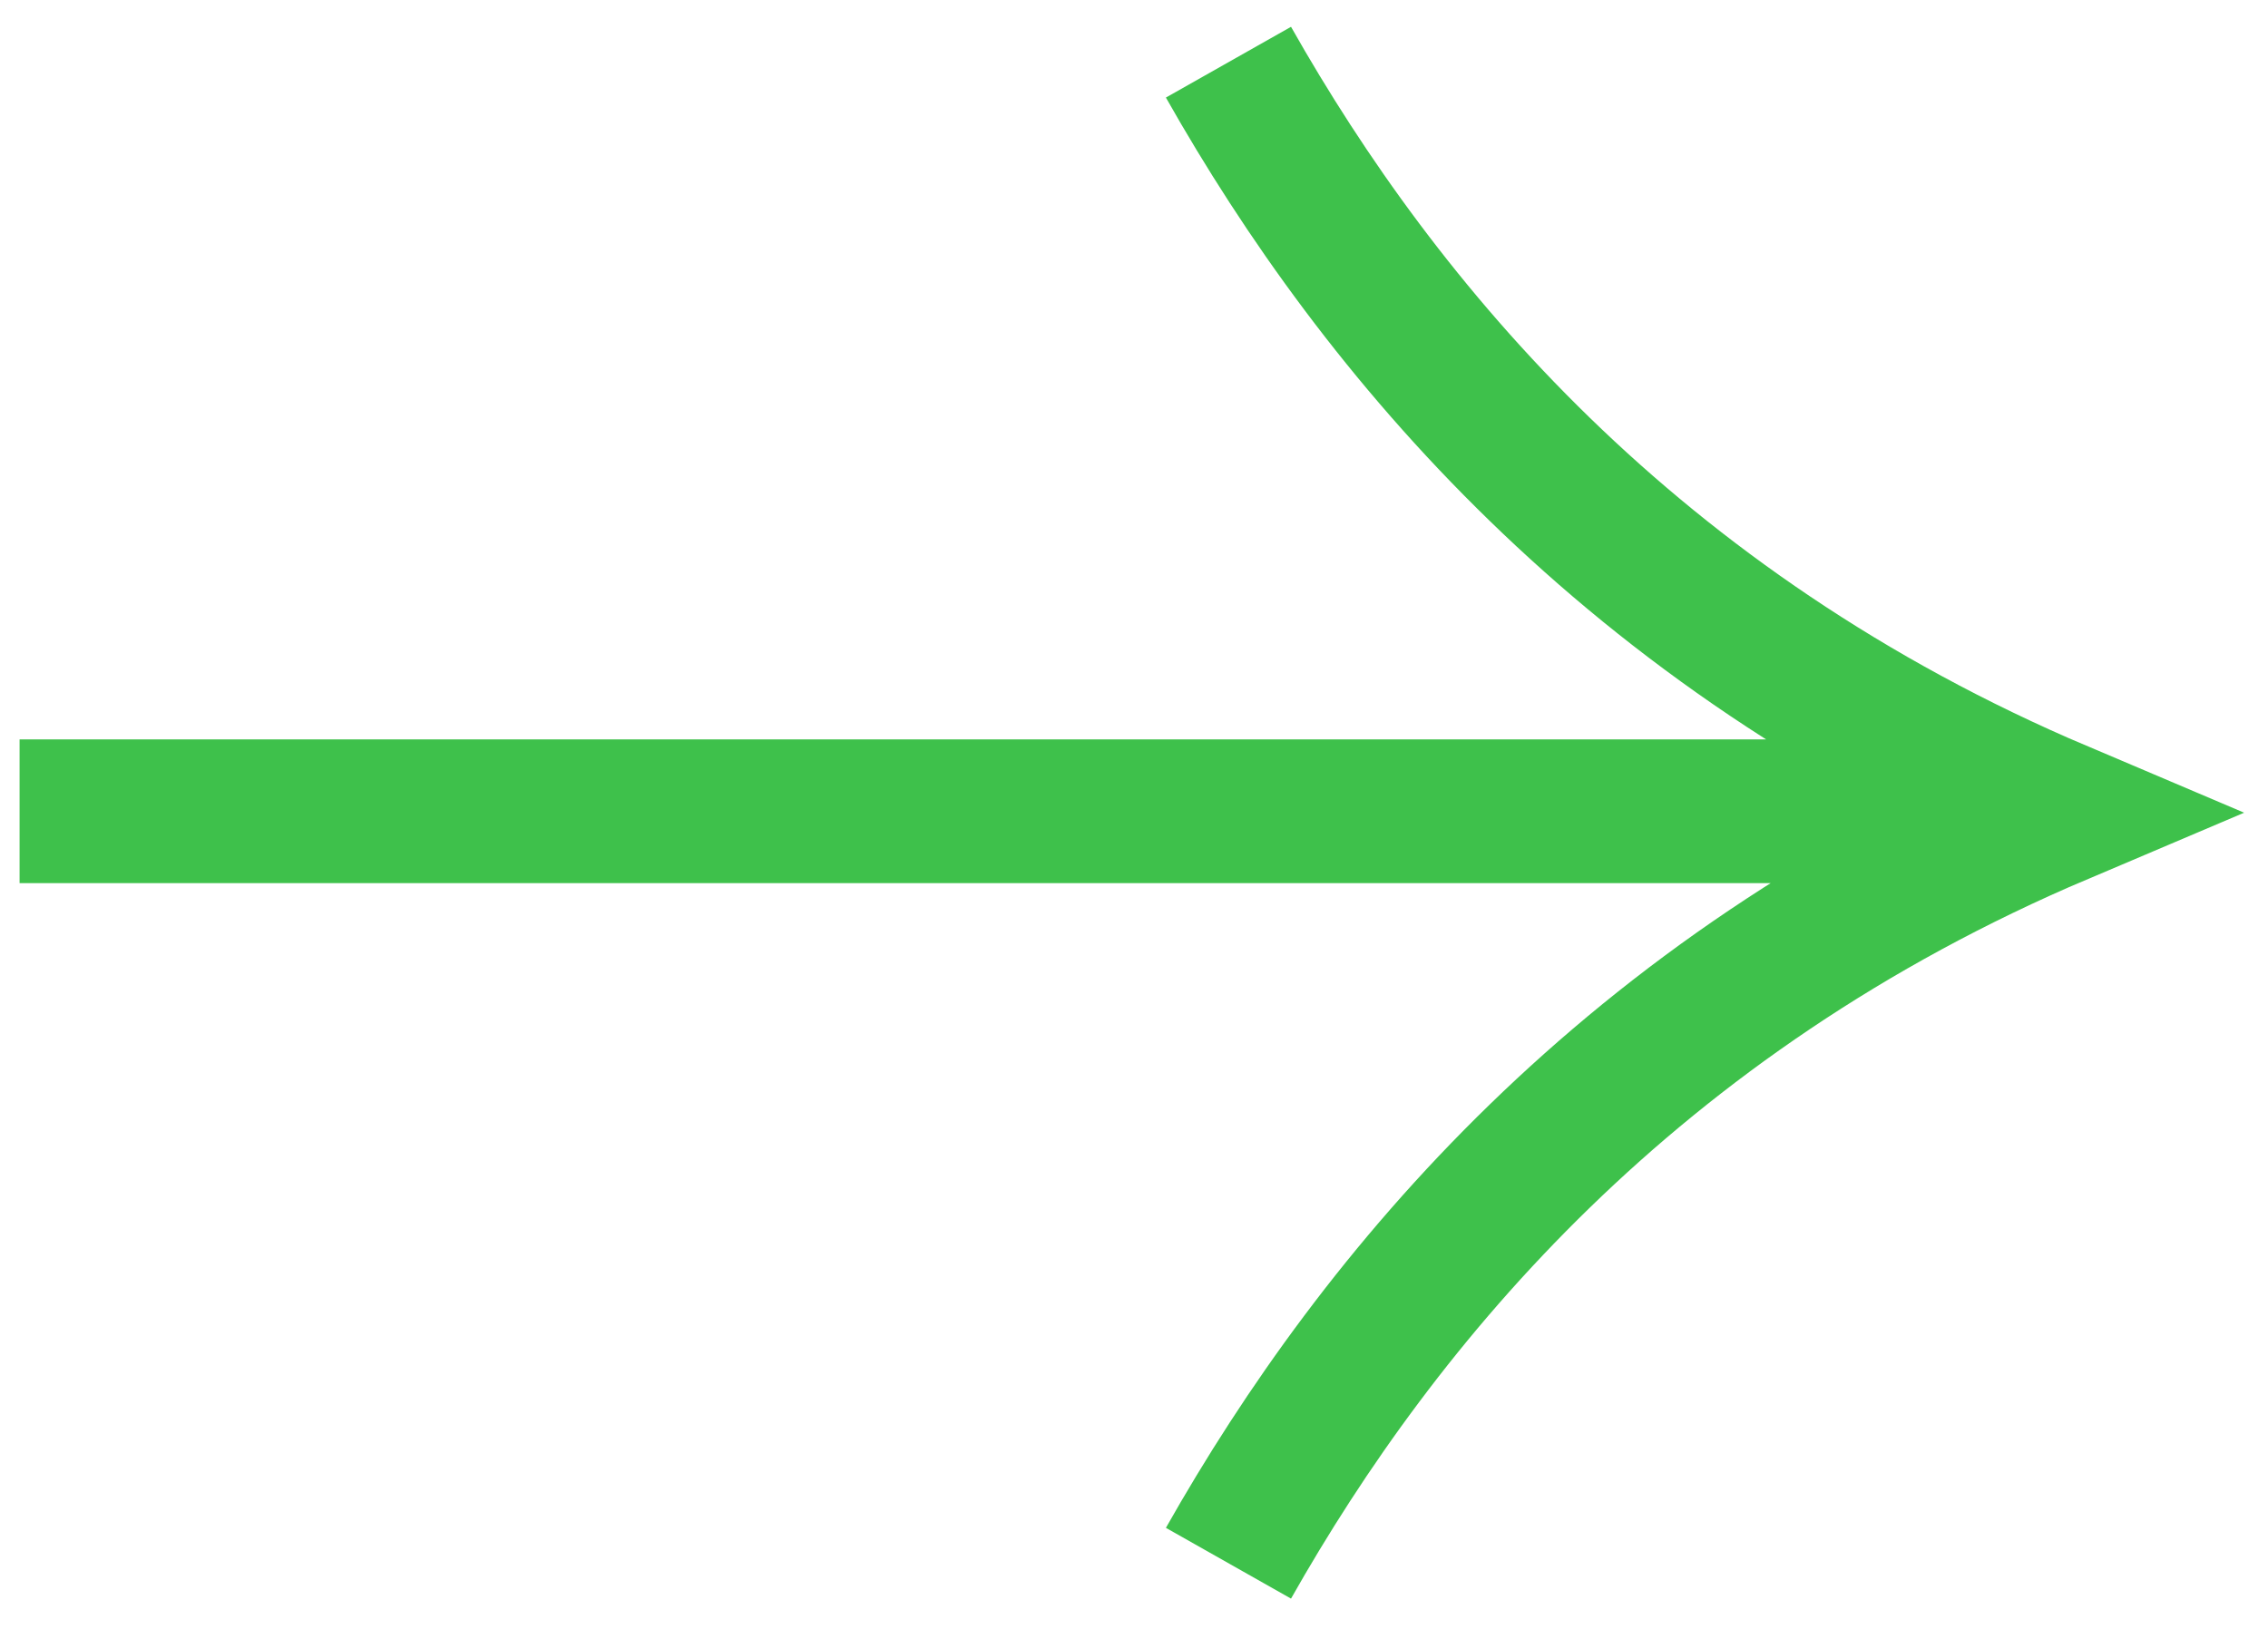
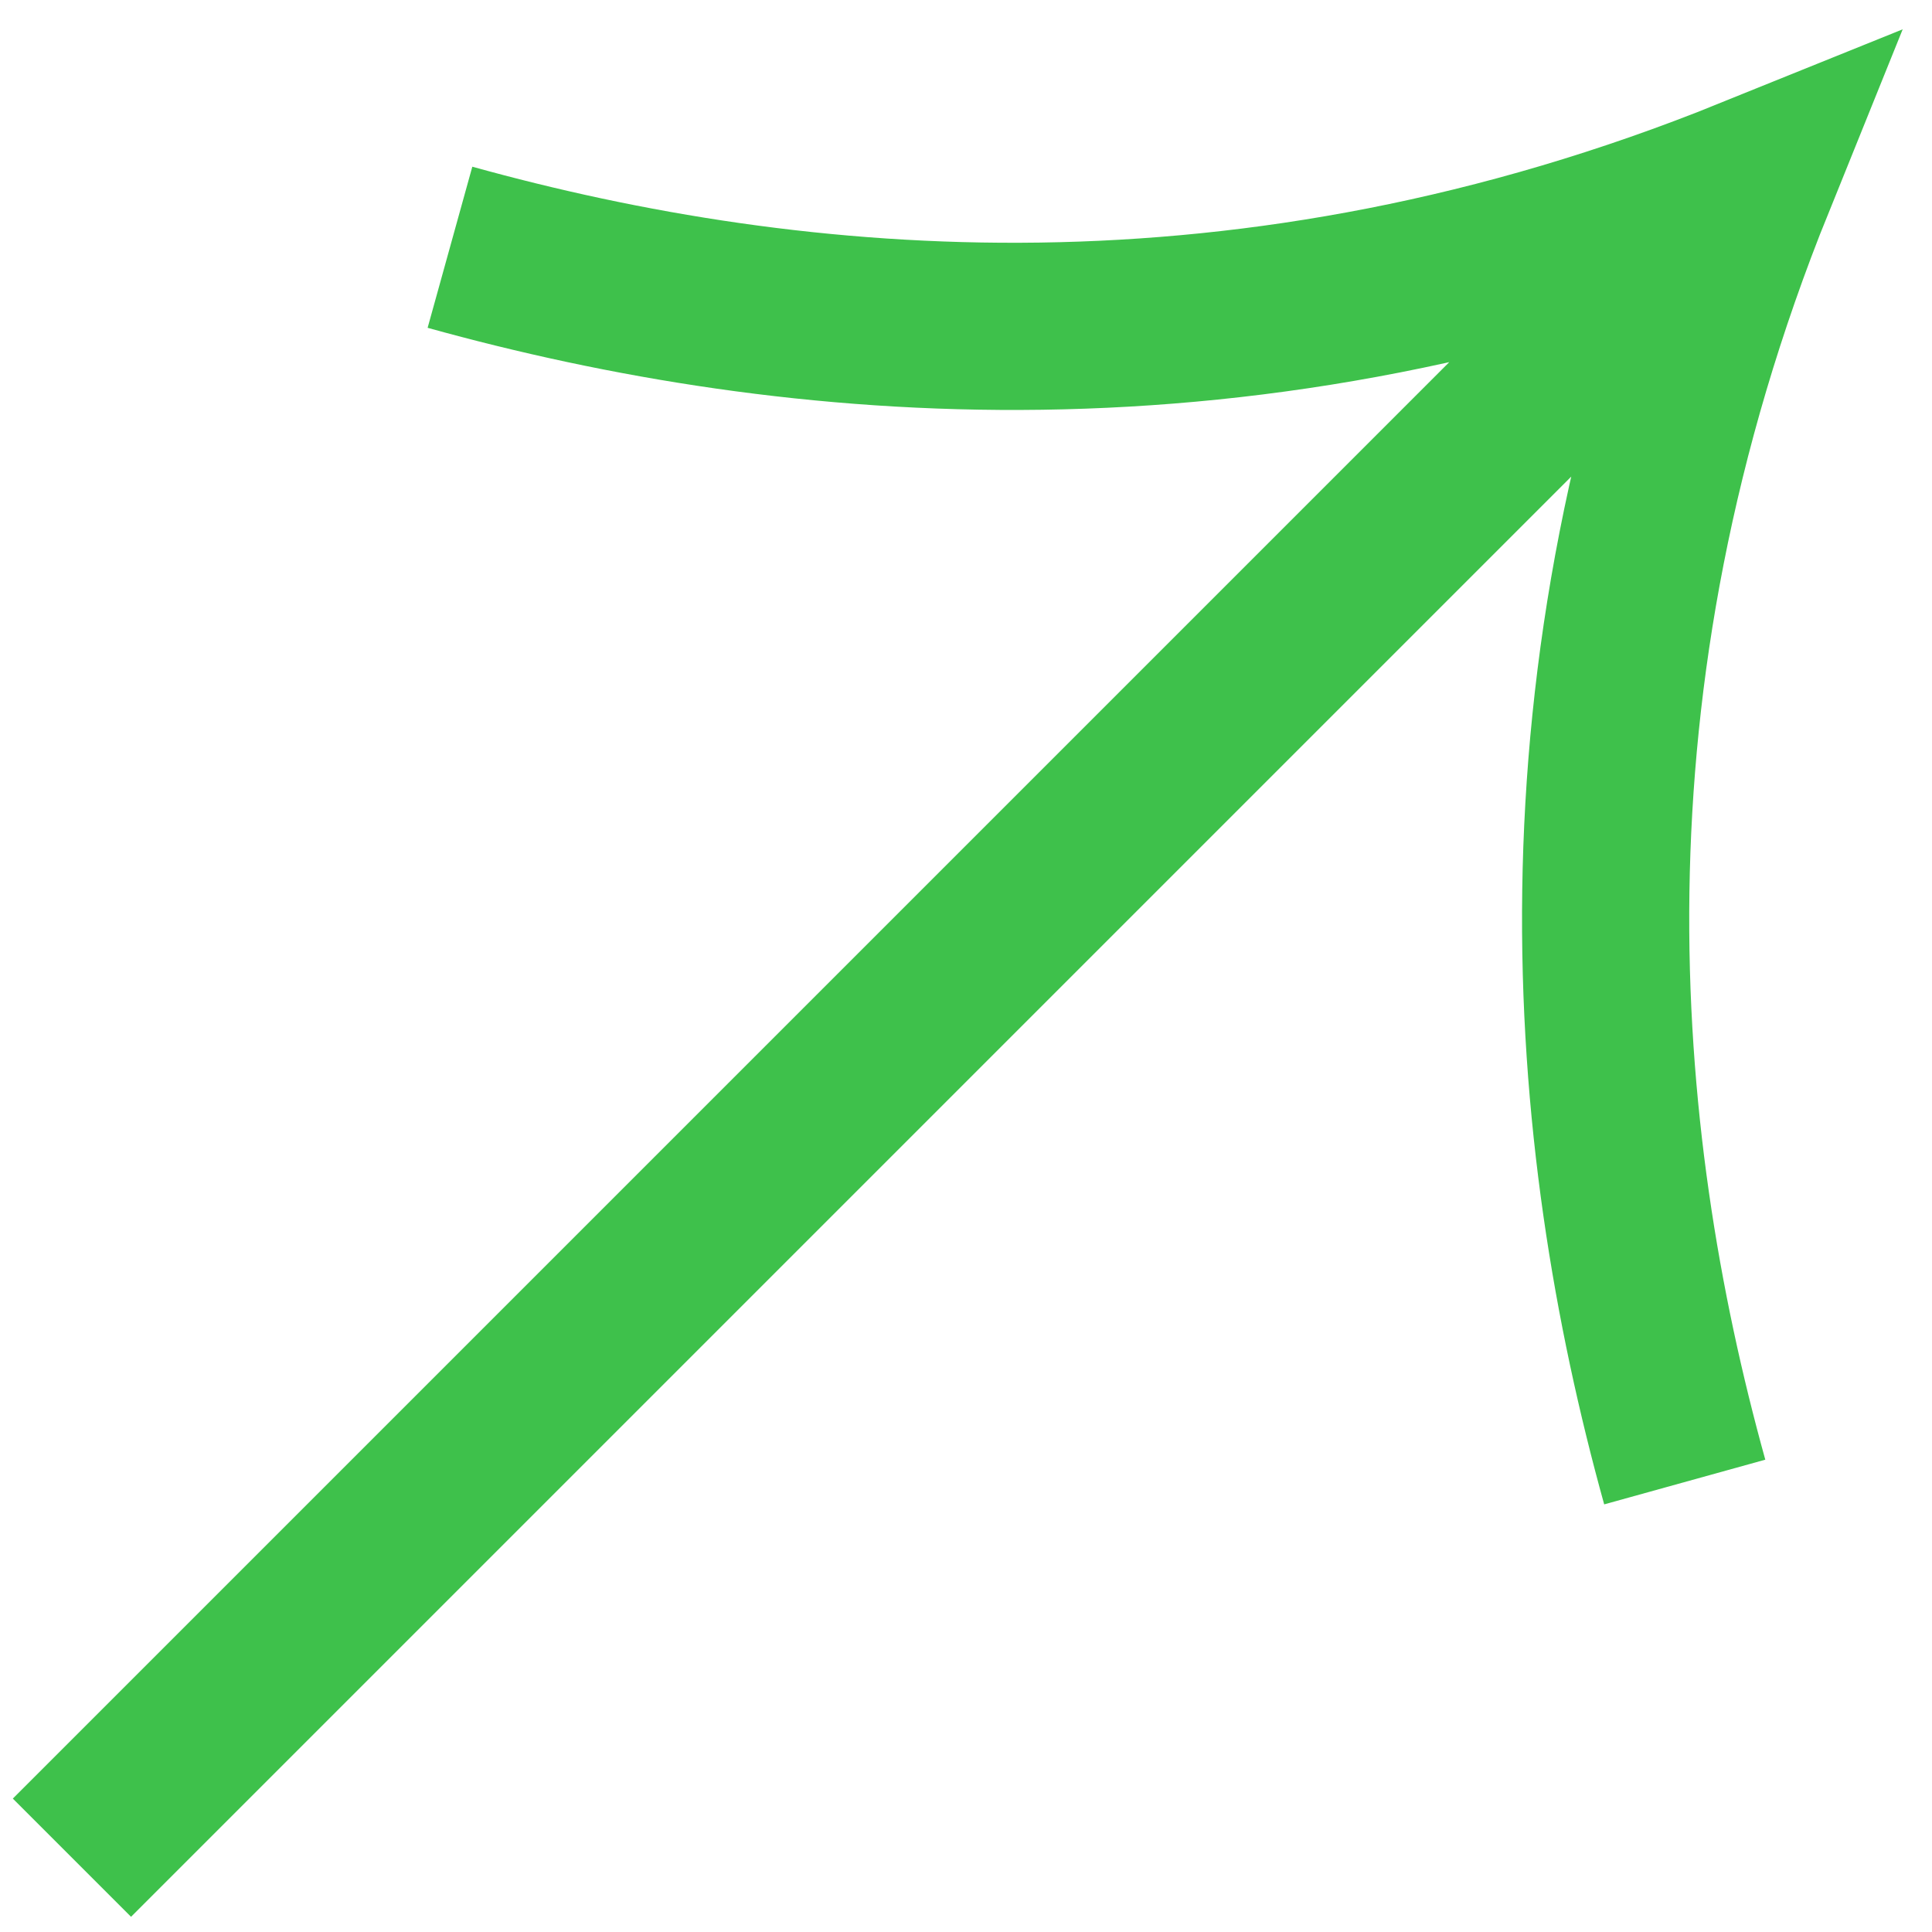
- <svg xmlns="http://www.w3.org/2000/svg" width="71" height="51" viewBox="0 0 71 51" fill="none">
-   <path d="M0.613 25.402H64.493M38.457 1.947C43.202 10.334 51.036 19.737 64.493 25.447C51.036 31.157 43.202 40.56 38.457 48.947" stroke="#3ec14b" stroke-width="4.5" />
+ <svg xmlns="http://www.w3.org/2000/svg" width="52" height="52" viewBox="0 0 52 52" fill="none">
+   <path d="M1.936 50L47.106 4.83M12.111 6.655C21.396 9.231 33.585 10.34 47.138 4.862C41.66 18.416 42.769 30.604 45.345 39.889" stroke="#3ec14b" stroke-width="4.5" />
</svg>
